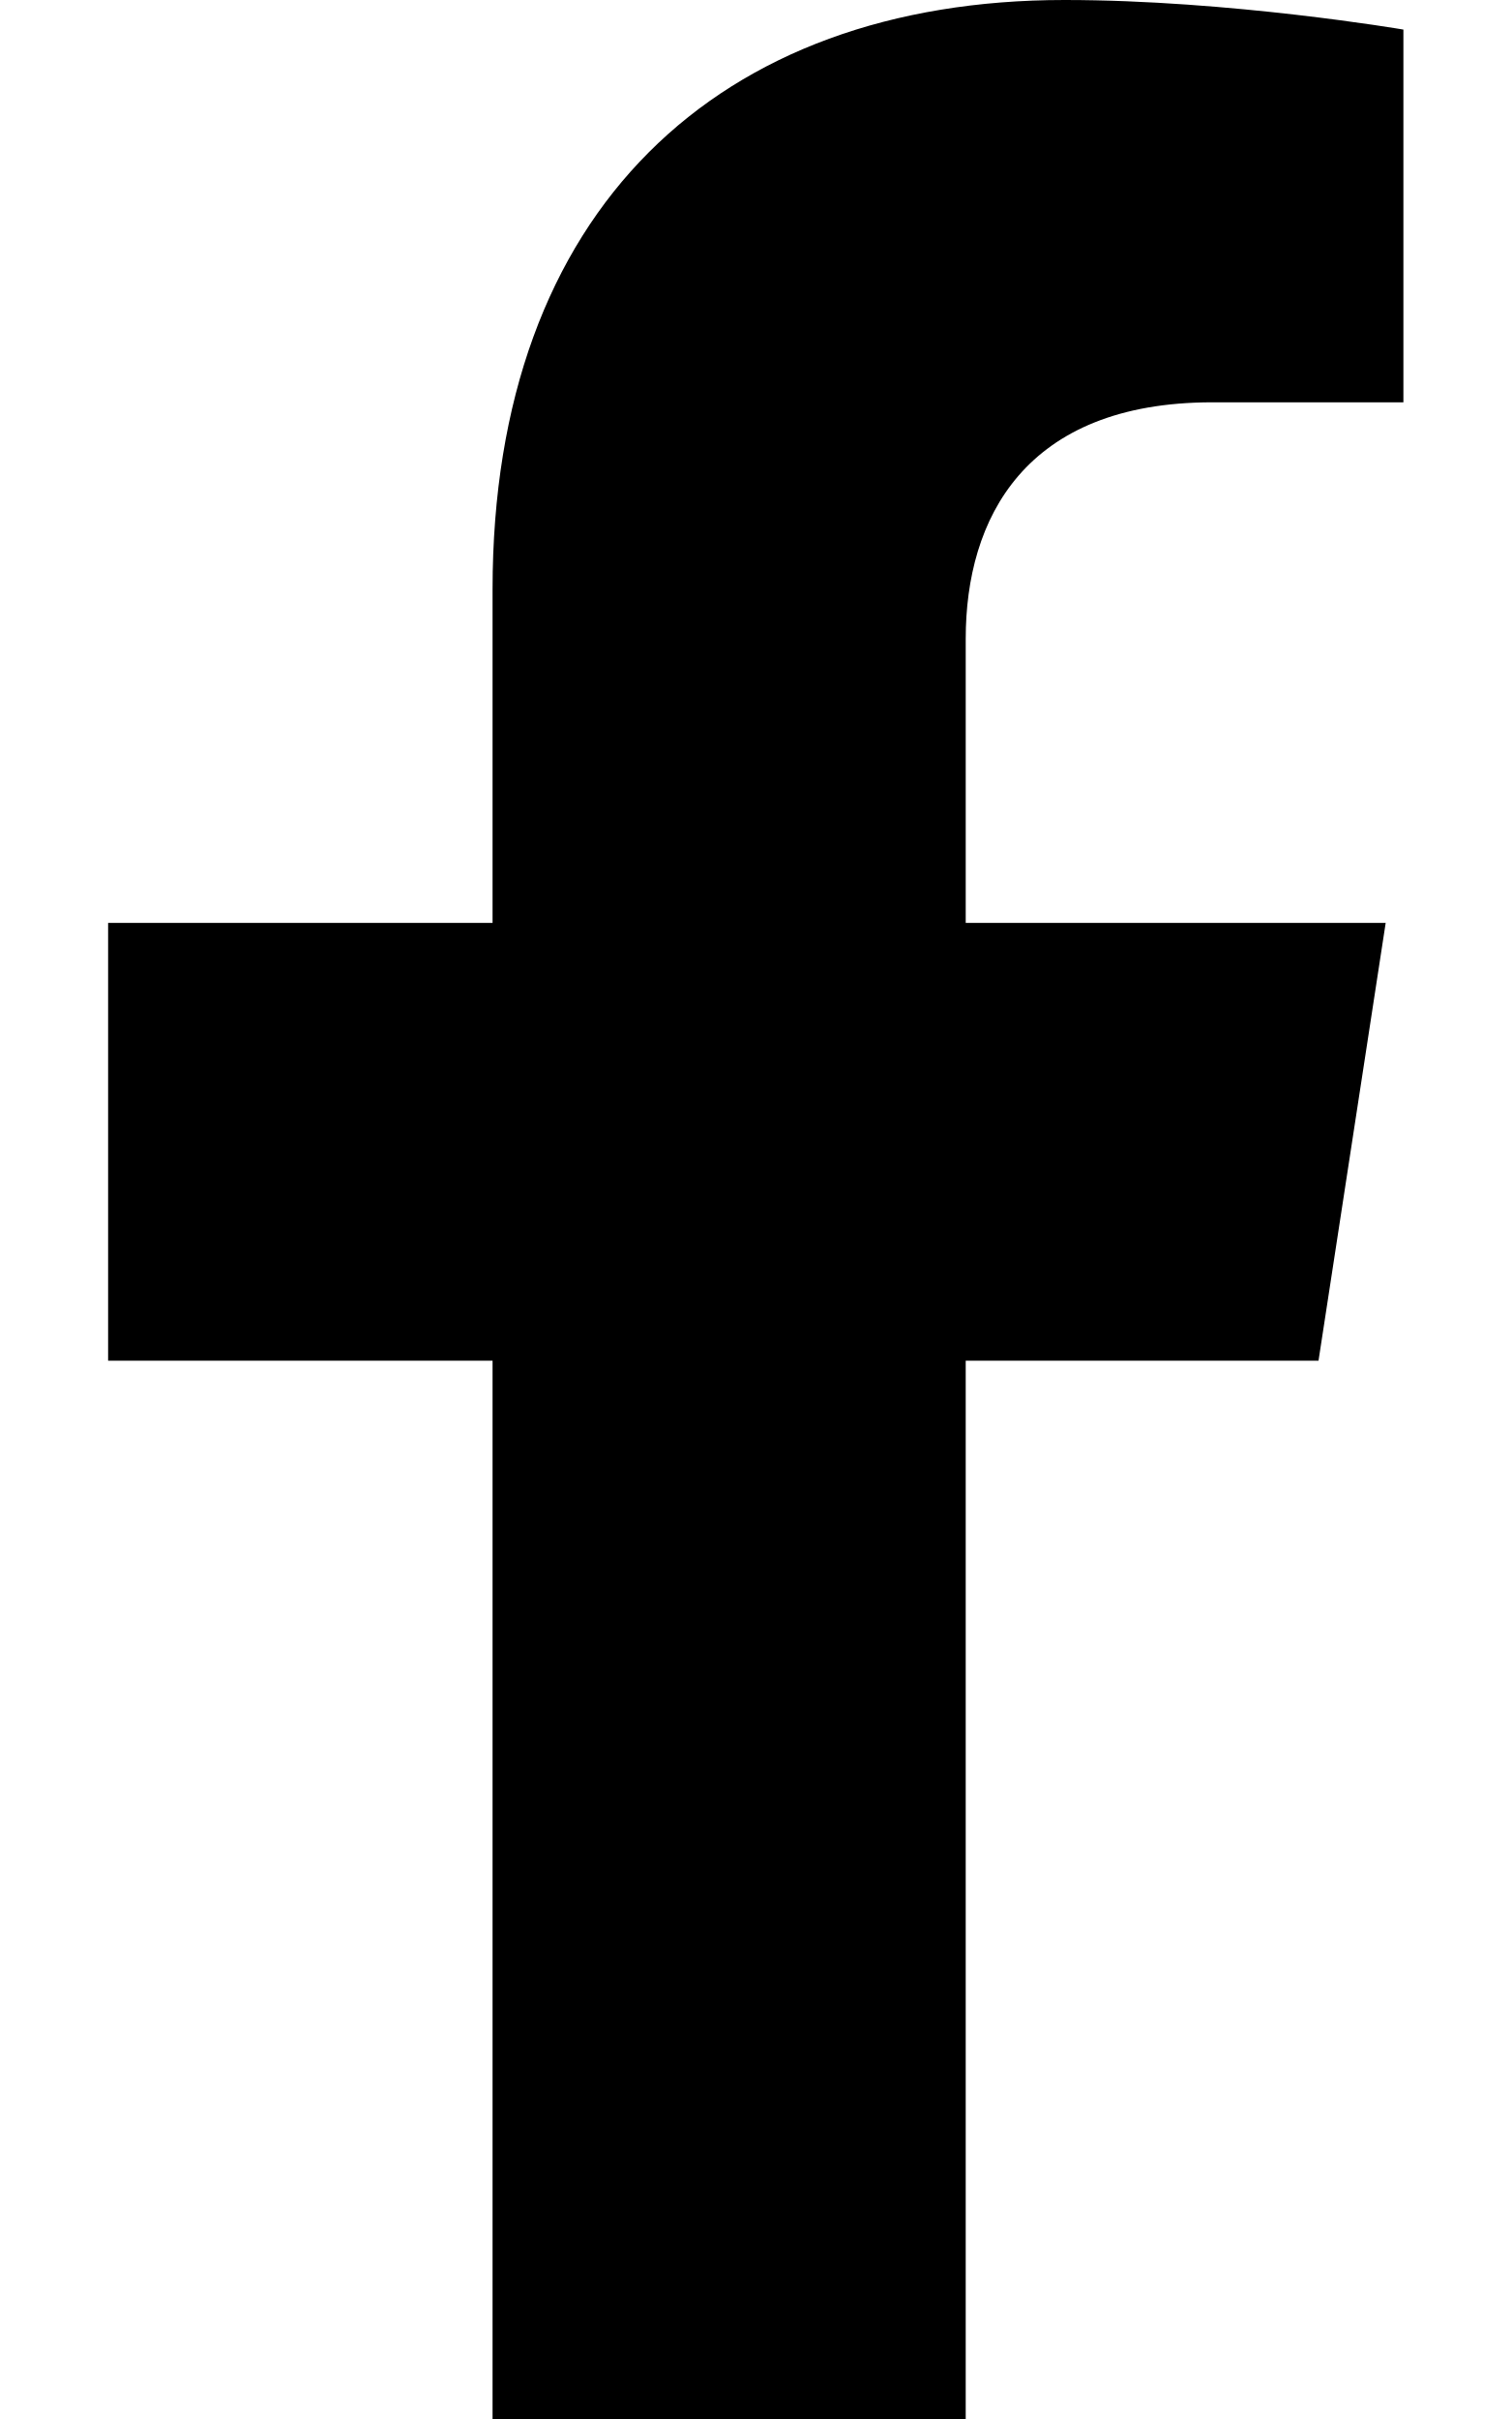
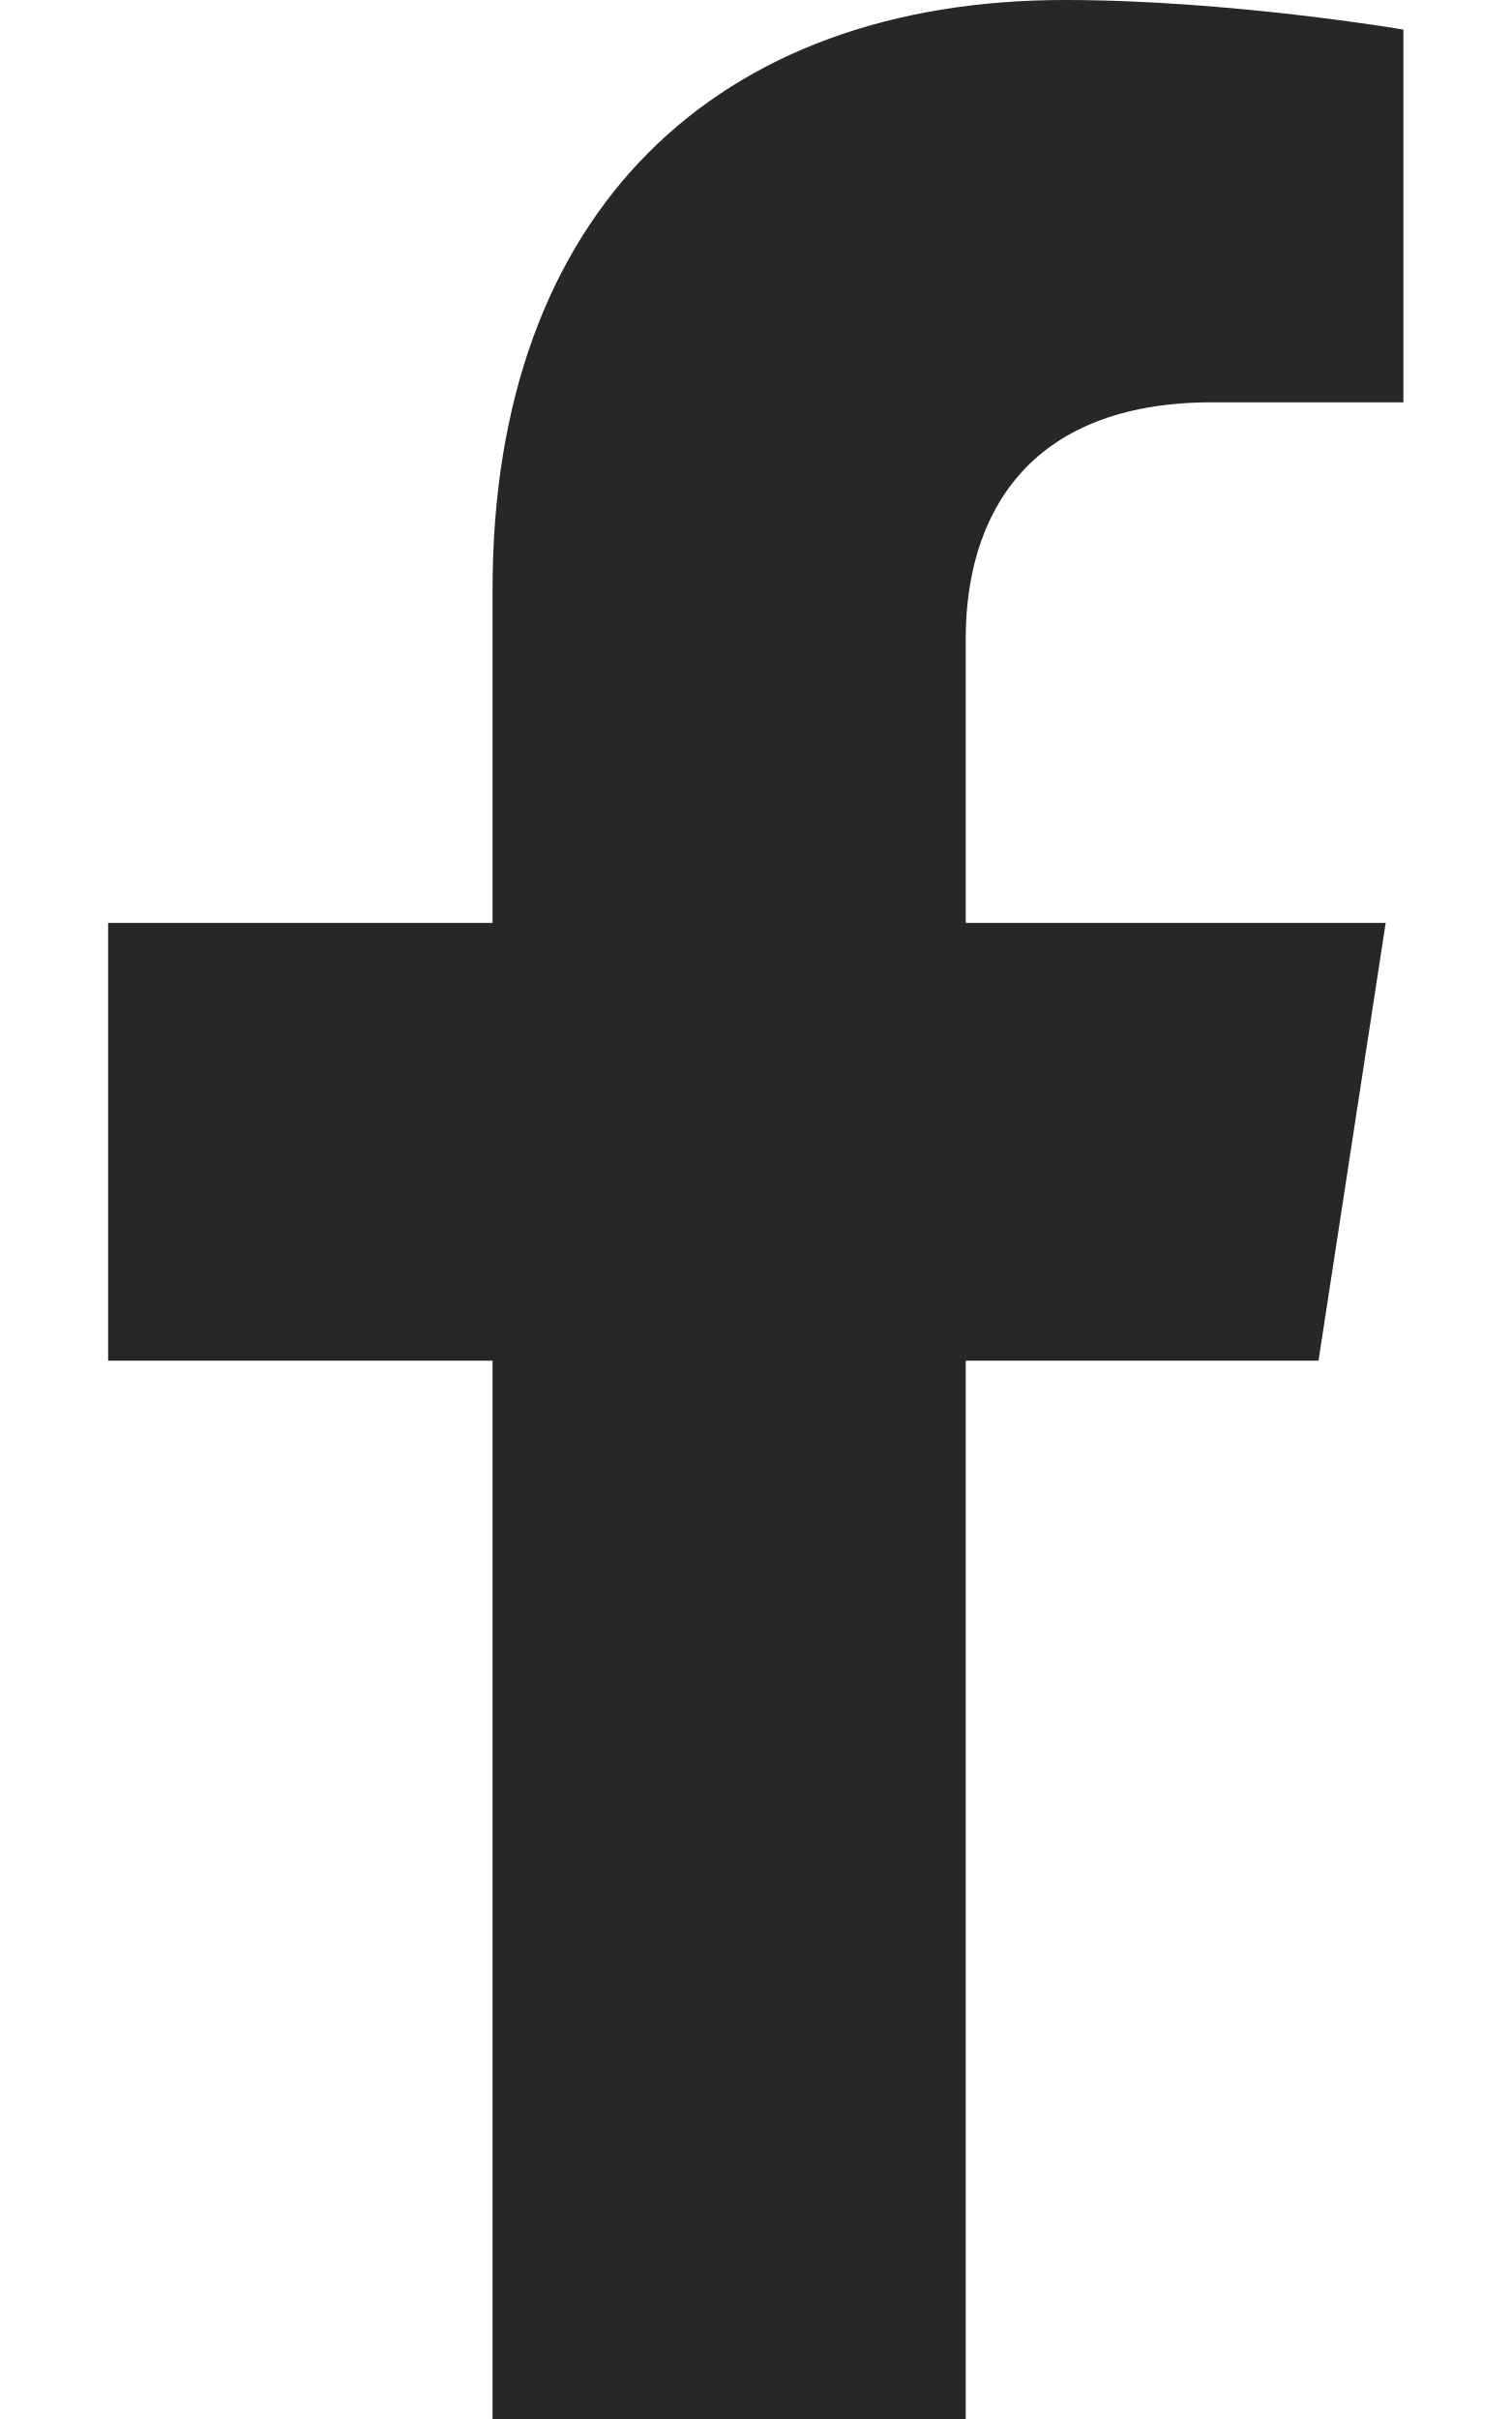
- <svg xmlns="http://www.w3.org/2000/svg" aria-hidden="true" focusable="false" data-prefix="fab" data-icon="facebook-f" class="svg-inline--fa fa-facebook-f fa-w-10" role="img" viewBox="0 0 320 512">
+ <svg xmlns="http://www.w3.org/2000/svg" aria-hidden="true" color="#252825" focusable="false" data-prefix="fab" data-icon="facebook-f" class="svg-inline--fa fa-facebook-f fa-w-10" role="img" viewBox="0 0 320 512">
  <path fill="currentColor" d="M279.14 288l14.22-92.66h-88.91v-60.13c0-25.35 12.42-50.06 52.24-50.06h40.42V6.26S260.43 0 225.36 0c-73.22 0-121.08 44.38-121.08 124.72v70.62H22.89V288h81.39v224h100.17V288z" />
</svg>
